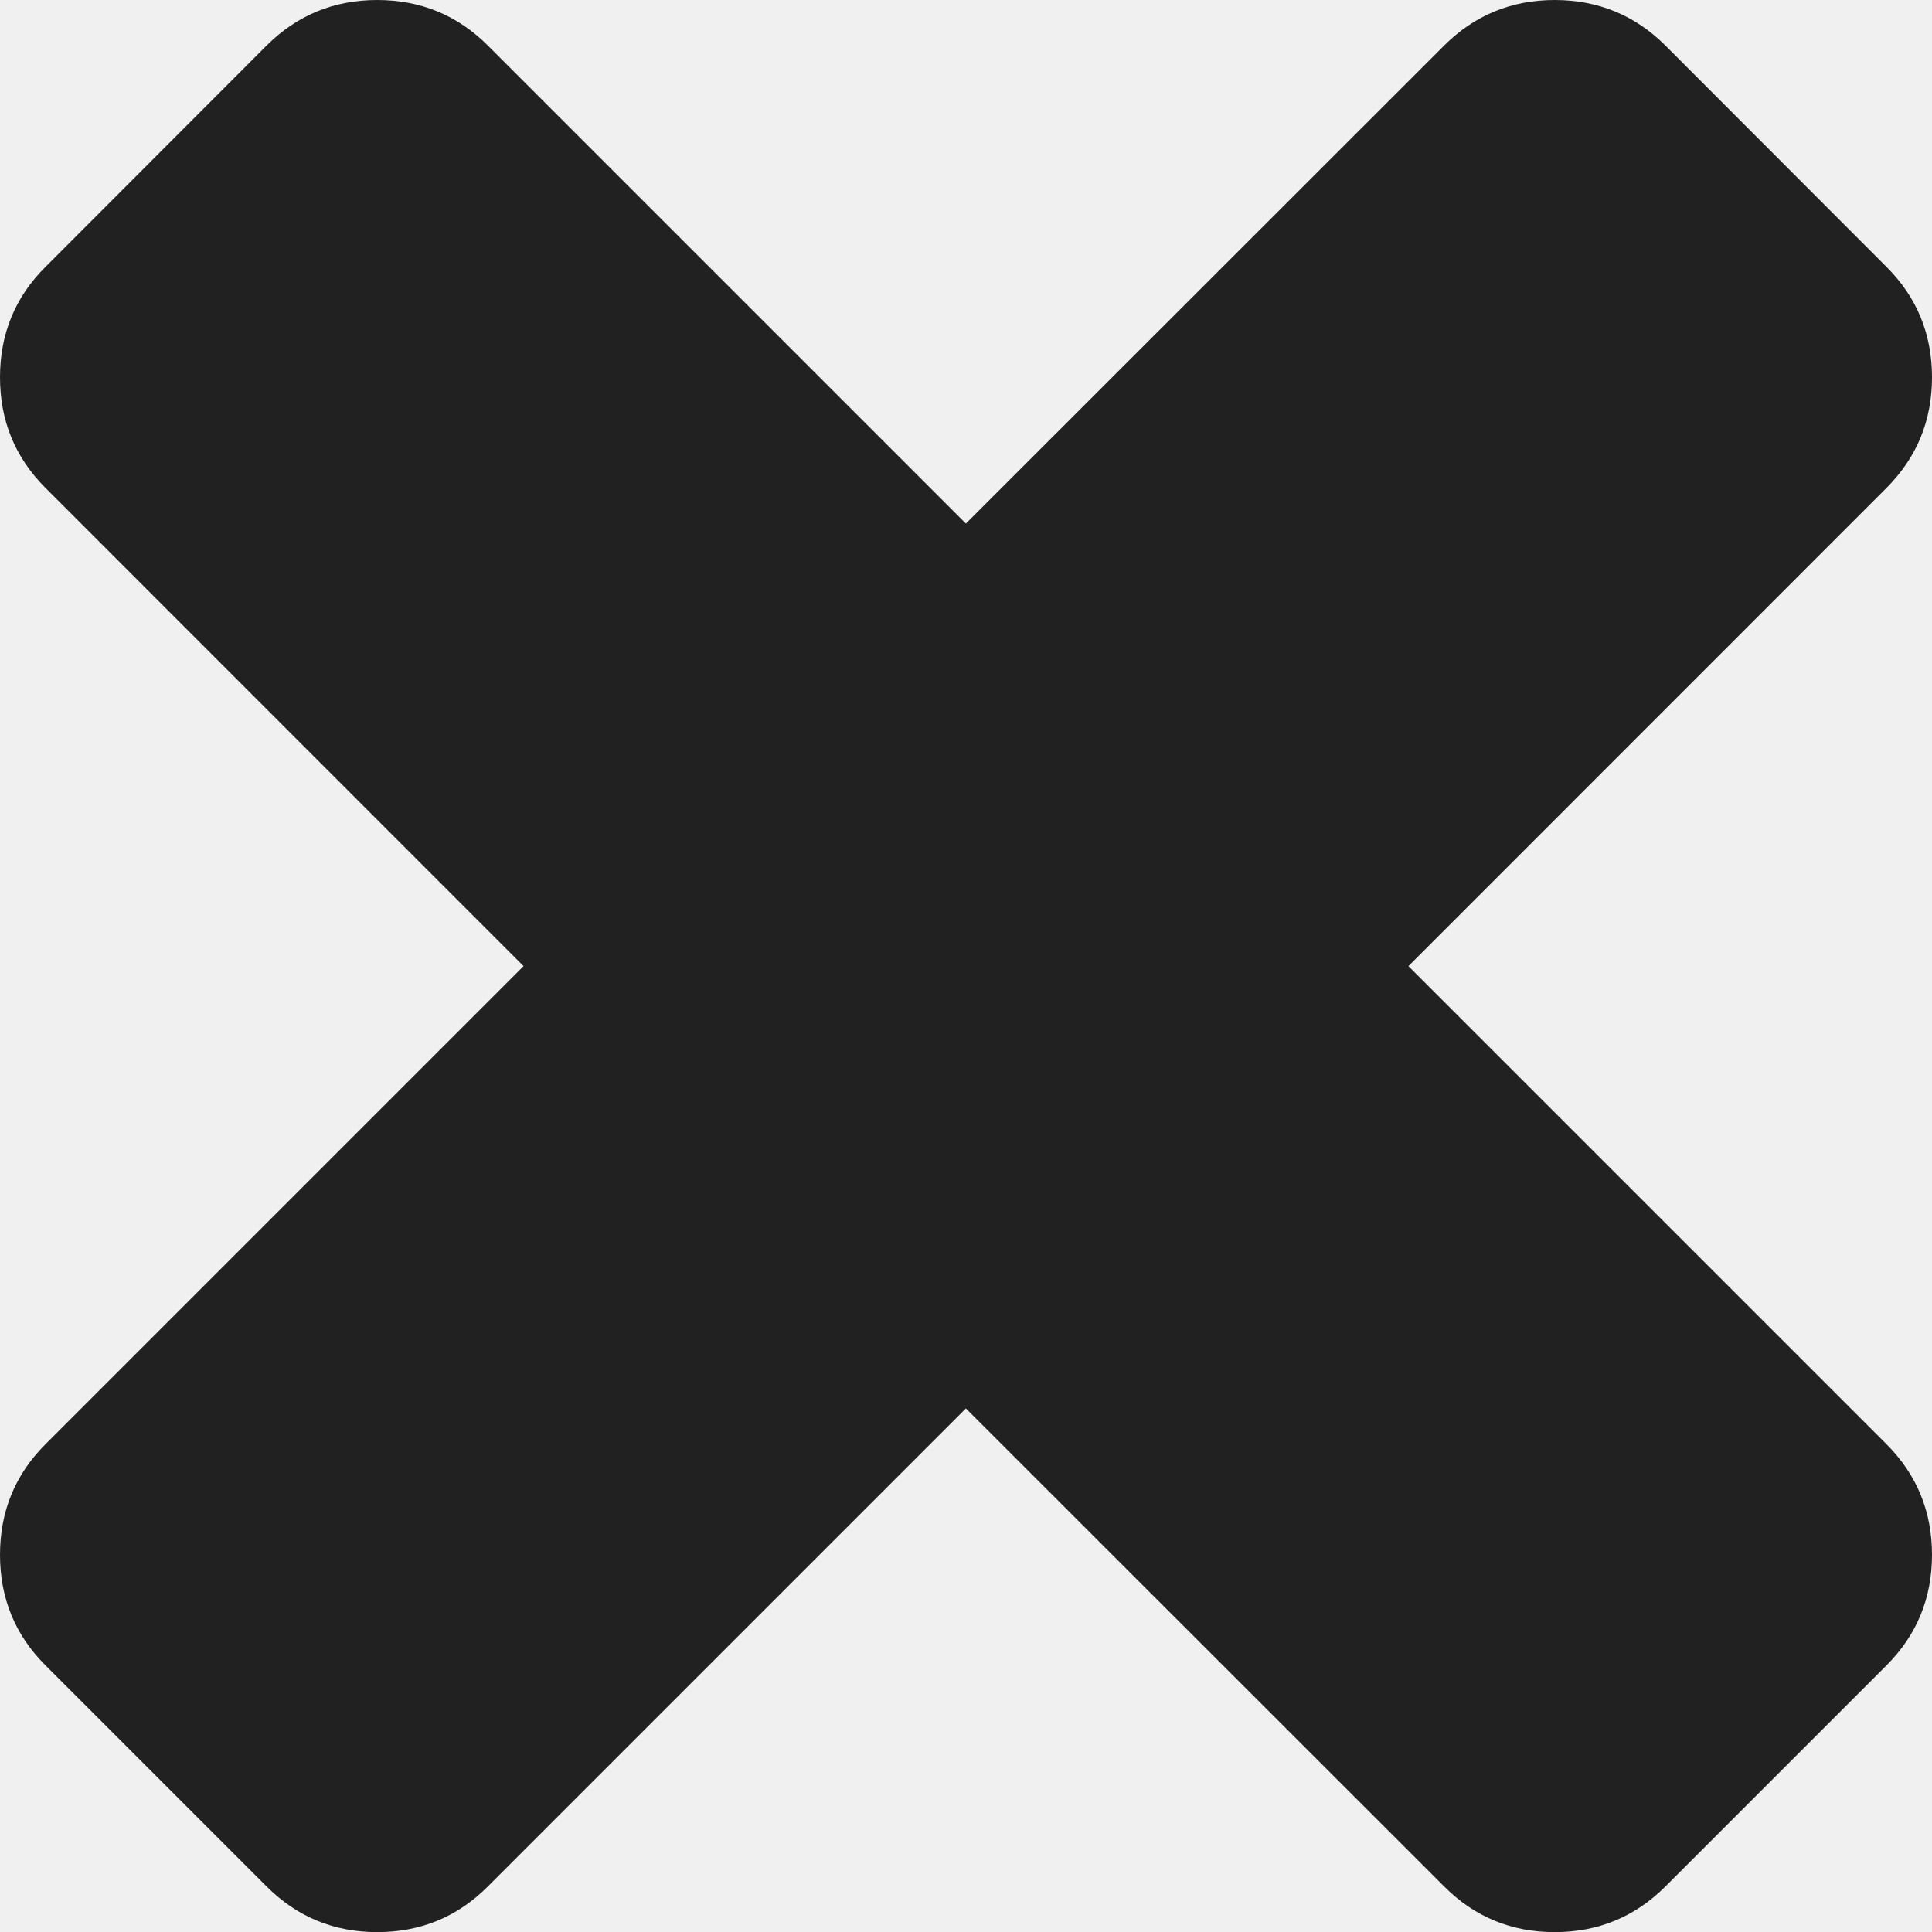
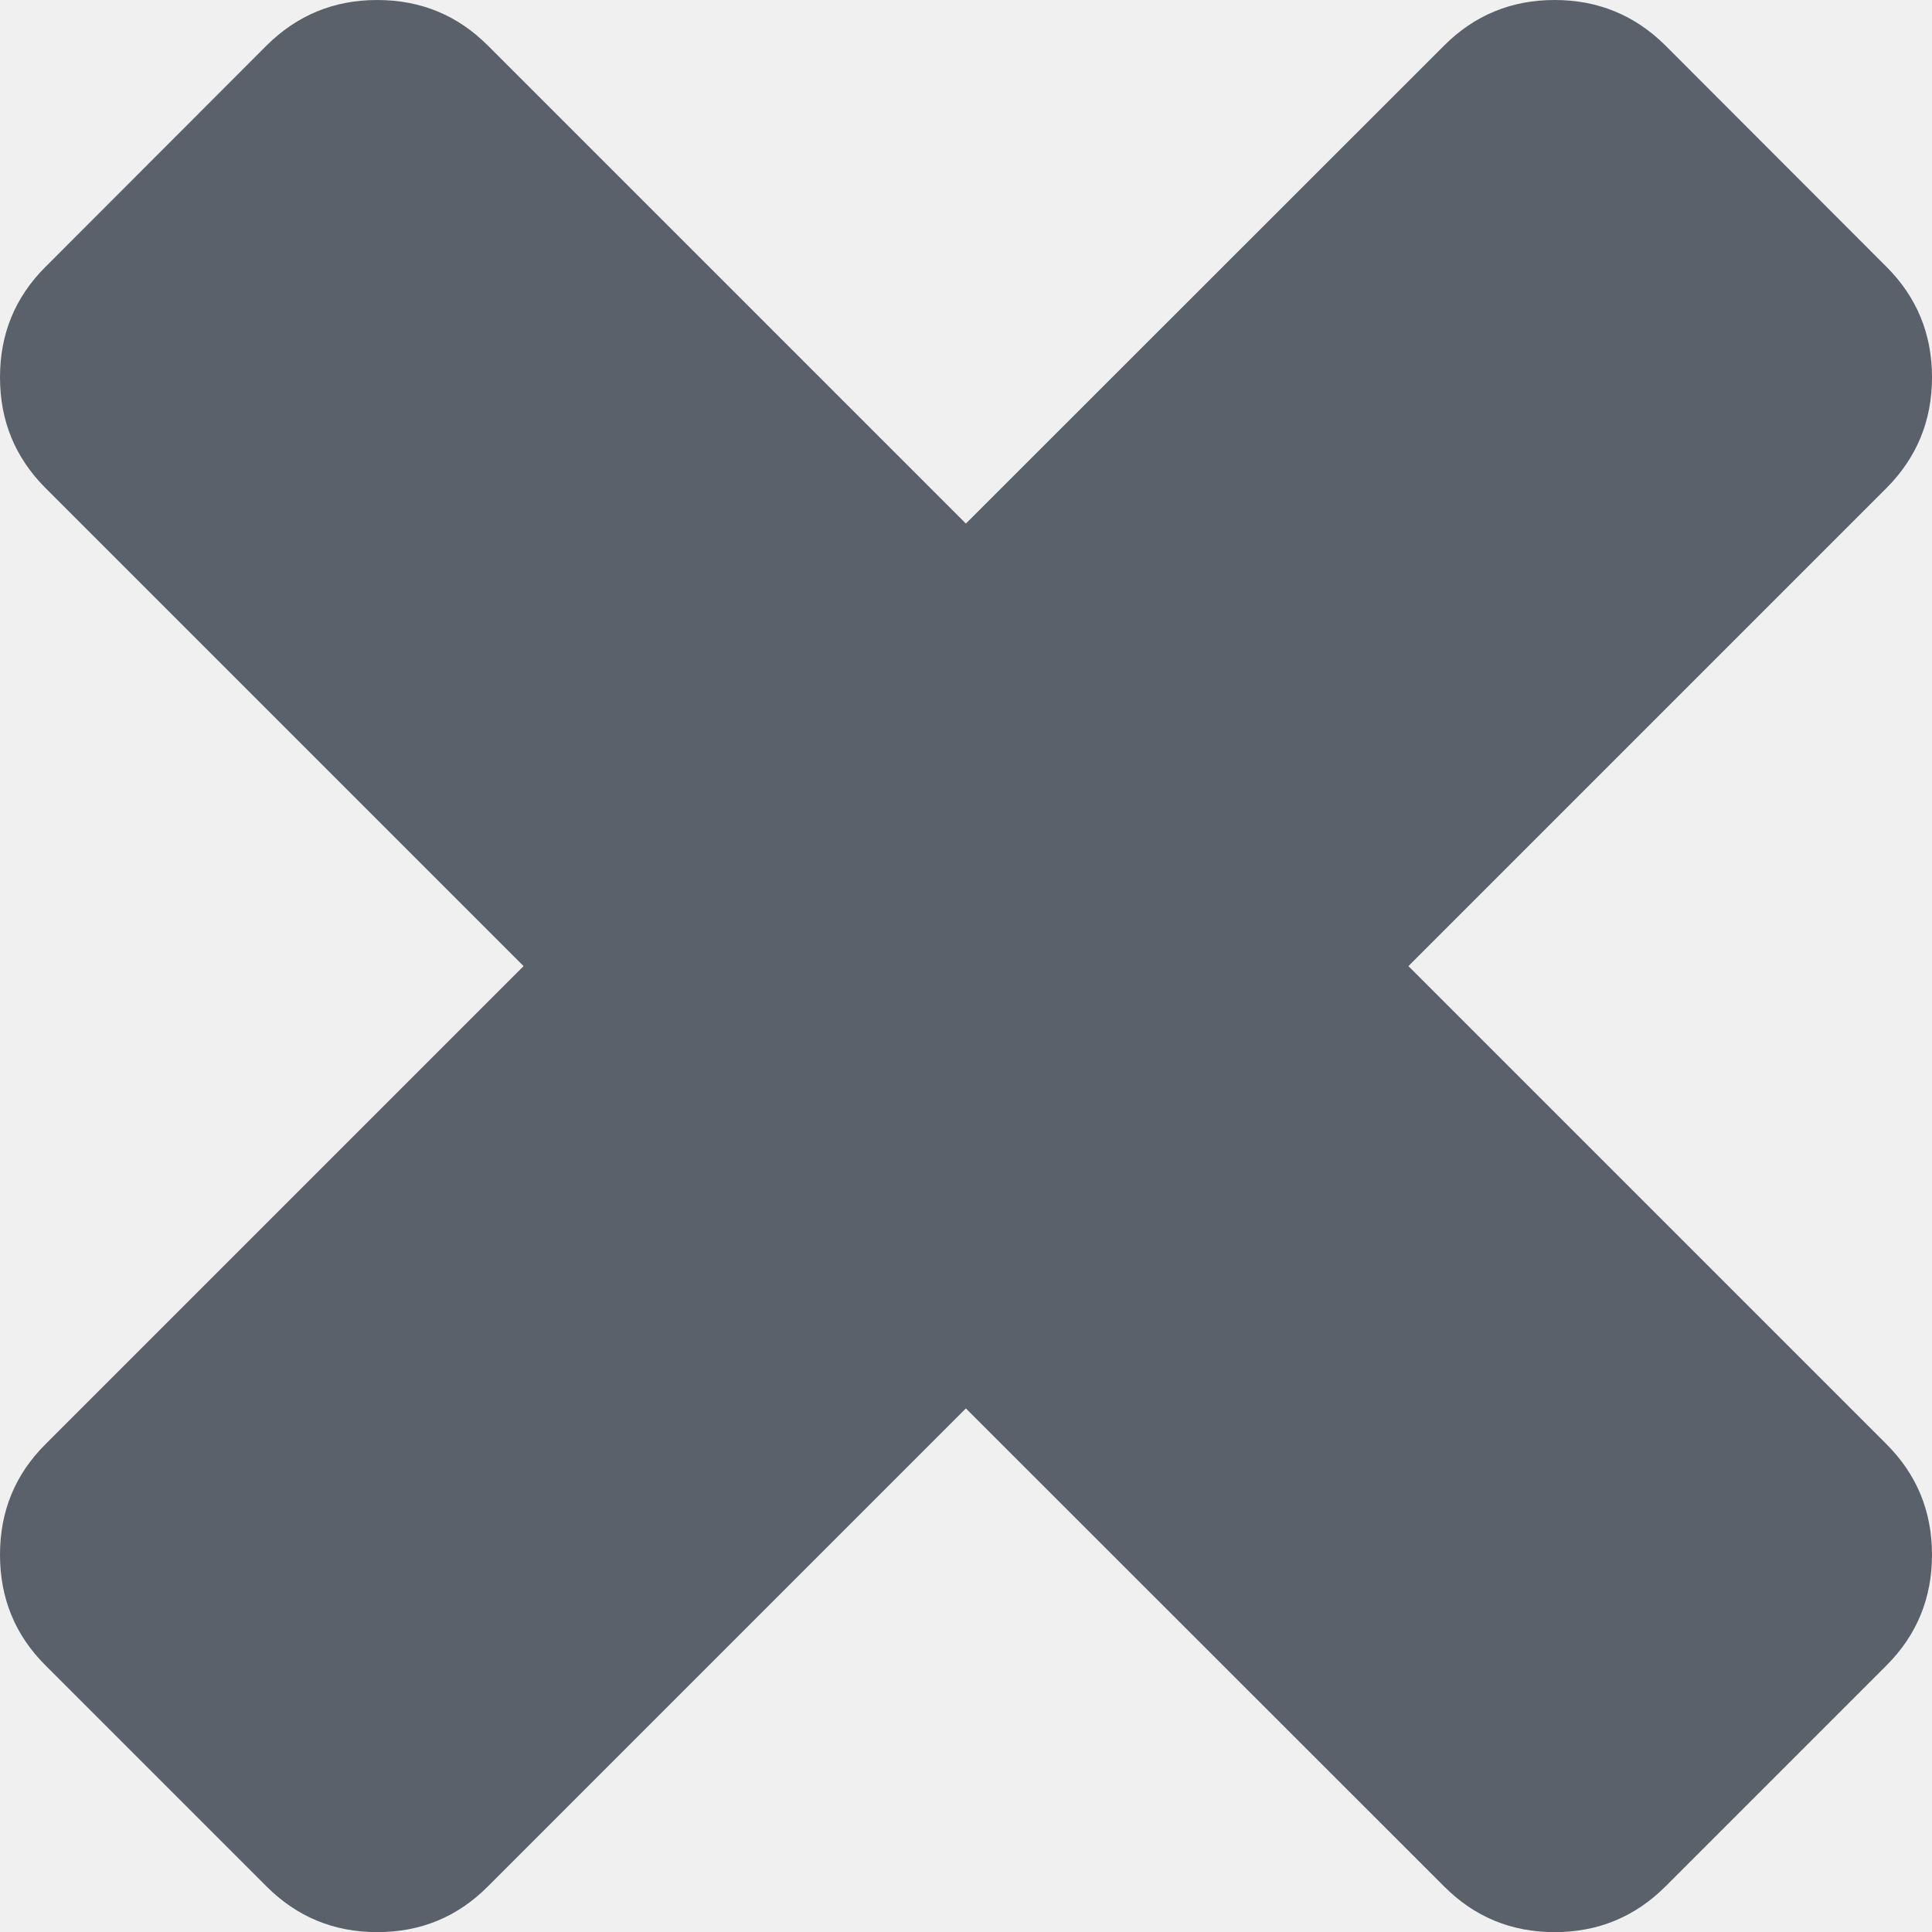
- <svg xmlns="http://www.w3.org/2000/svg" xmlns:xlink="http://www.w3.org/1999/xlink" width="16px" height="16px" viewBox="0 0 16 16" version="1.1">
-   <defs>
-     <path d="M15.623,11.96 C15.874,12.211 16,12.517 16,12.876 C16,13.235 15.874,13.541 15.623,13.792 L13.792,15.623 C13.54,15.875 13.234,16.001 12.875,16.001 C12.517,16.001 12.211,15.875 11.96,15.623 L7.999,11.664 L4.04,15.623 C3.789,15.875 3.483,16.001 3.124,16.001 C2.765,16.001 2.46,15.875 2.208,15.623 L0.377,13.792 C0.125,13.541 0,13.235 0,12.876 C0,12.517 0.125,12.211 0.377,11.96 L4.336,8.001 L0.377,4.041 C0.125,3.789 0,3.485 0,3.124 C0,2.766 0.125,2.46 0.377,2.21 L2.208,0.377 C2.46,0.126 2.765,0 3.124,0 C3.483,0 3.789,0.126 4.04,0.377 L7.999,4.336 L11.96,0.377 C12.211,0.126 12.517,0 12.875,0 C13.234,0 13.54,0.126 13.792,0.377 L15.623,2.21 C15.874,2.46 16,2.766 16,3.124 C16,3.485 15.874,3.789 15.623,4.041 L11.664,8.001 L15.623,11.96 Z" id="path-1" />
-   </defs>
-   <g id="UI-Components" stroke="none" stroke-width="1" fill="none" fill-rule="evenodd">
-     <g id="Icons" transform="translate(-497, -892)">
-       <g id="Icons/close" transform="translate(497, 892)">
-         <g transform="translate(0, -0)">
-           <mask id="mask-2" fill="white">
-             <use xlink:href="#path-1" />
-           </mask>
-           <g id="shape" />
-           <polygon id="fill" fill="#212121" mask="url(#mask-2)" points="0 0 16 0 16 16 0 16" />
-         </g>
-       </g>
+ <svg xmlns="http://www.w3.org/2000/svg" width="15px" height="15px" viewBox="0 0 15 15" version="1.1">
+   <defs />
+   <g id="Symbols" stroke="none" stroke-width="1" fill="none" fill-rule="evenodd">
+     <g id="UI-element-/-Icons-/-Close" fill="#5B616B">
+       <path d="M14.647,11.213 C14.882,11.448 15,11.734 15,12.071 C15,12.408 14.882,12.695 14.647,12.93 L12.93,14.647 C12.693,14.883 12.407,15.001 12.07,15.001 C11.734,15.001 11.448,14.883 11.213,14.647 L7.499,10.935 L3.787,14.647 C3.552,14.883 3.266,15.001 2.929,15.001 C2.592,15.001 2.307,14.883 2.07,14.647 L0.353,12.93 C0.117,12.695 0,12.408 0,12.071 C0,11.734 0.117,11.448 0.353,11.213 L4.065,7.501 L0.353,3.789 C0.117,3.552 0,3.267 0,2.929 C0,2.593 0.117,2.307 0.353,2.072 L2.07,0.353 C2.307,0.118 2.592,0 2.929,0 C3.266,0 3.552,0.118 3.787,0.353 L7.499,4.065 L11.213,0.353 C11.448,0.118 11.734,0 12.07,0 C12.407,0 12.693,0.118 12.93,0.353 L14.647,2.072 C14.882,2.307 15,2.593 15,2.929 C15,3.267 14.882,3.552 14.647,3.789 L10.935,7.501 L14.647,11.213 Z" id="Fill-15-Copy" />
    </g>
  </g>
</svg>
